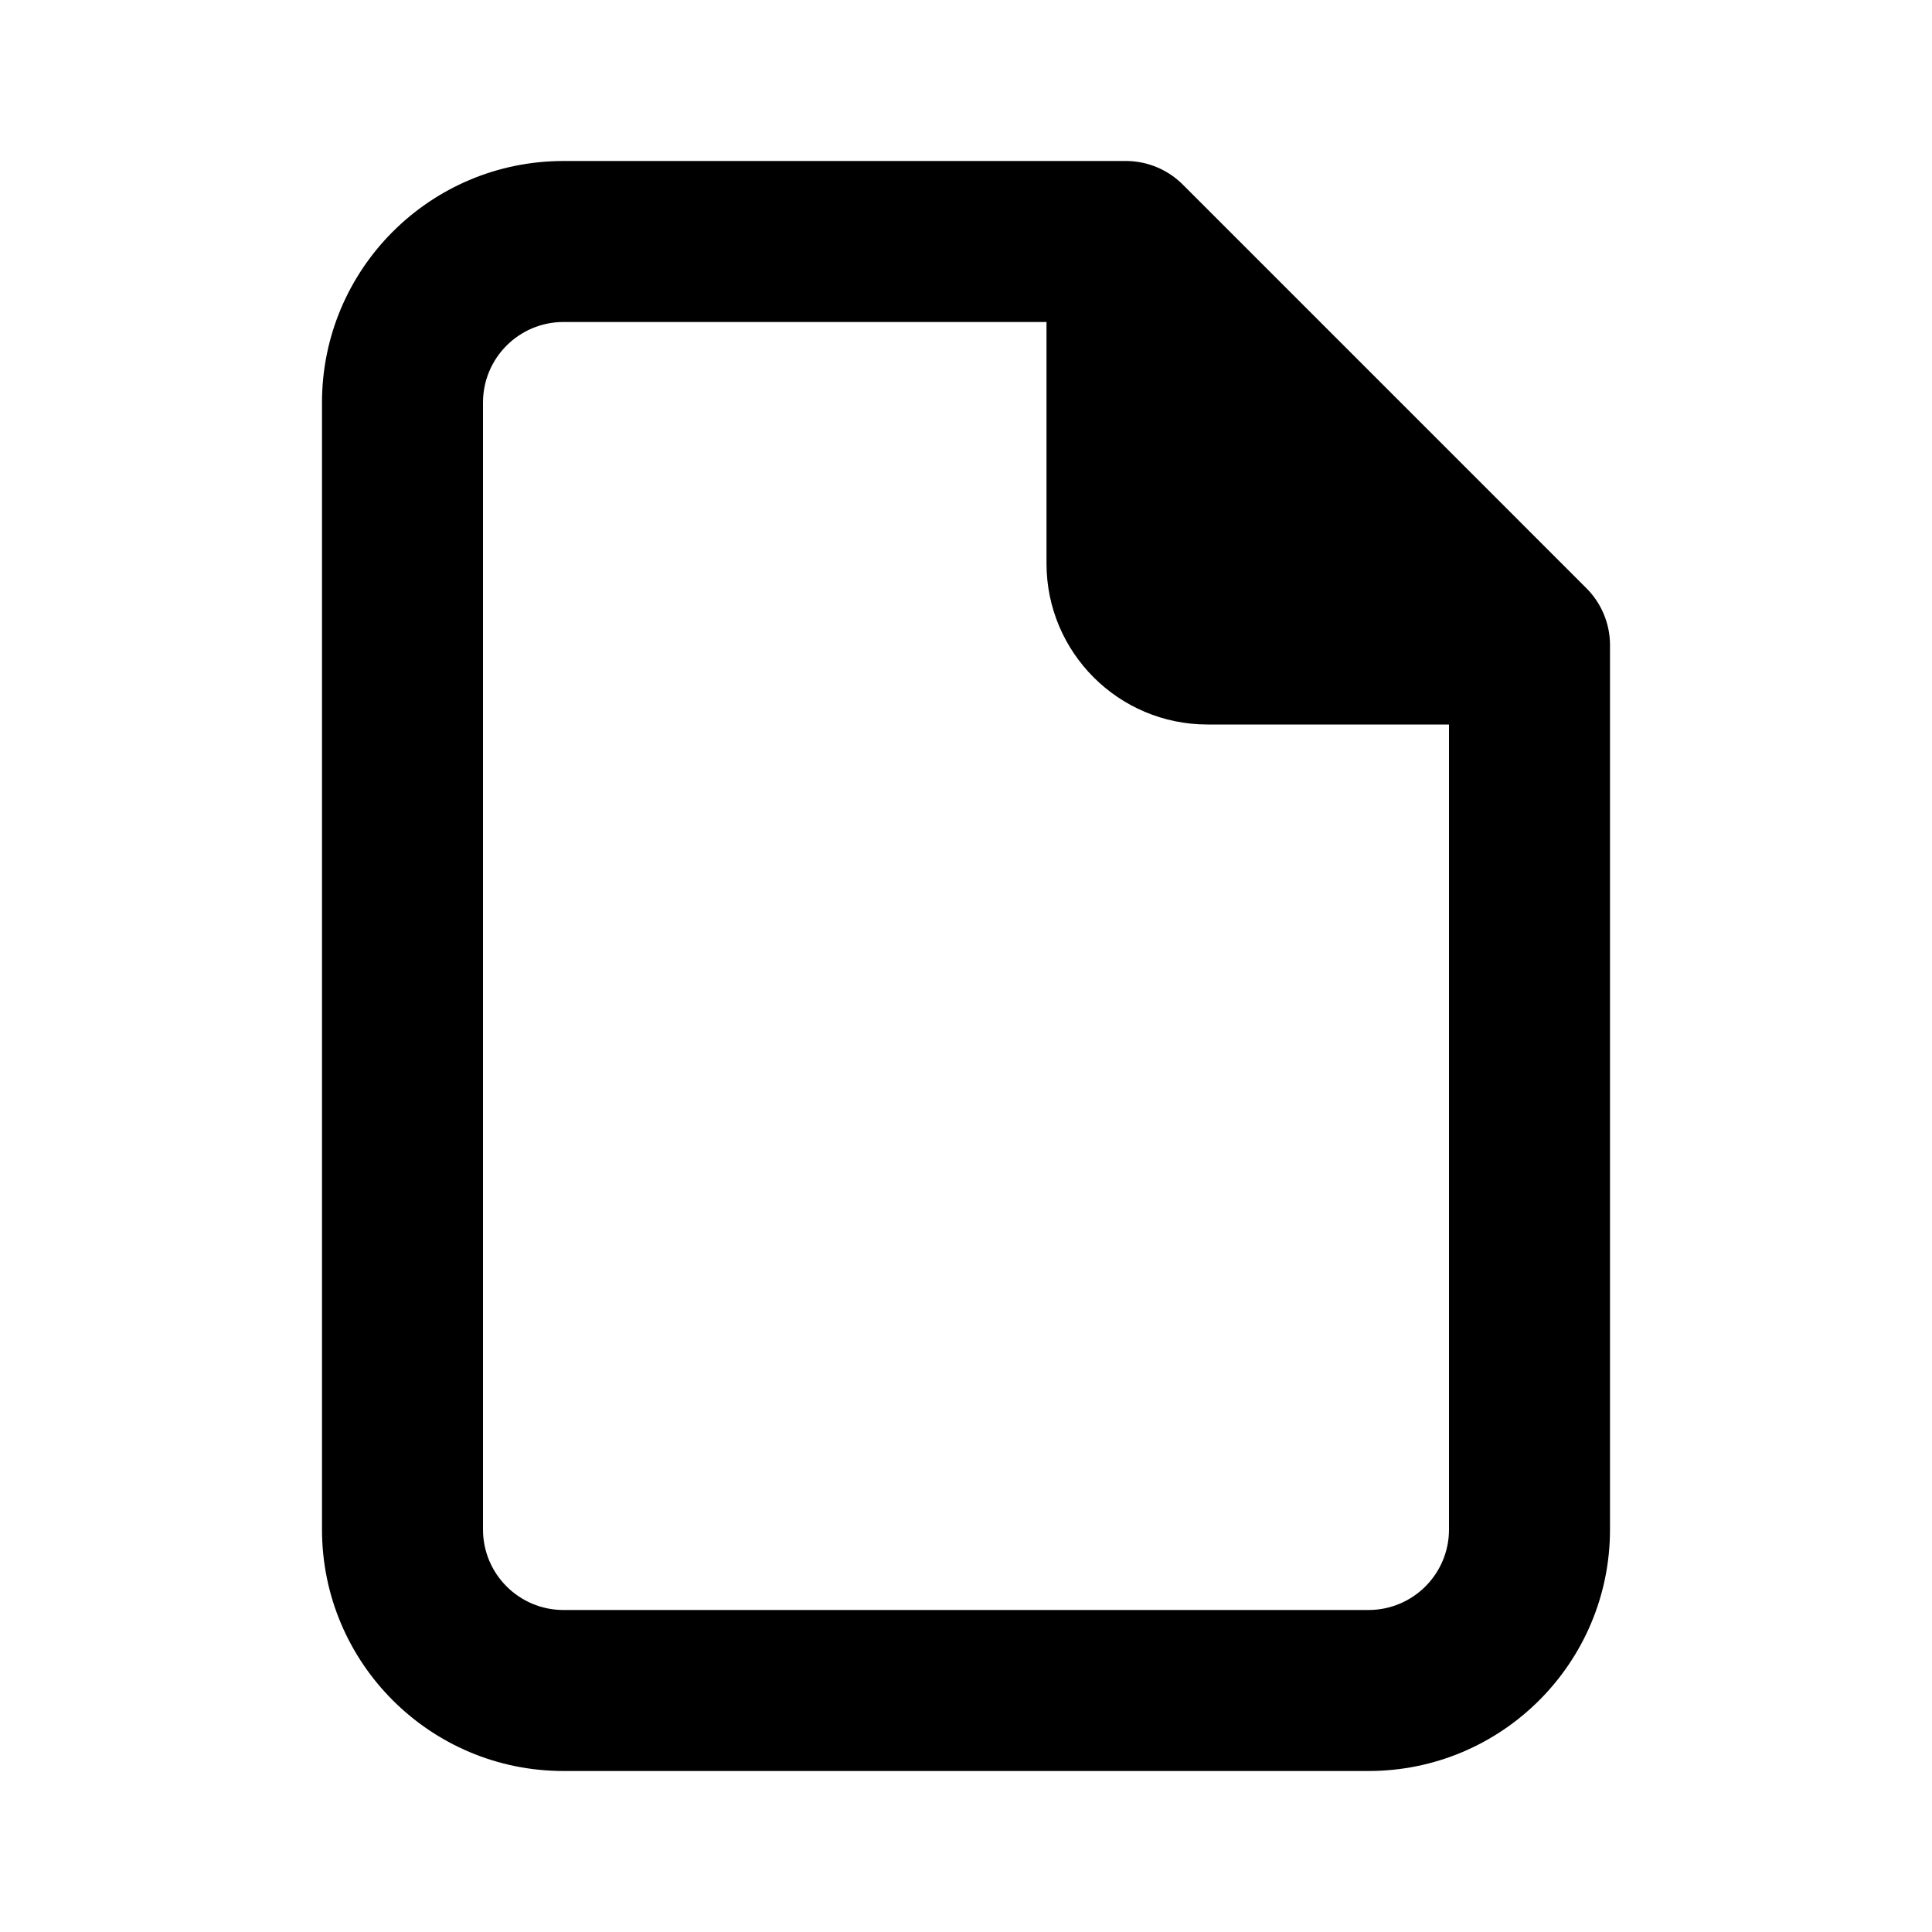
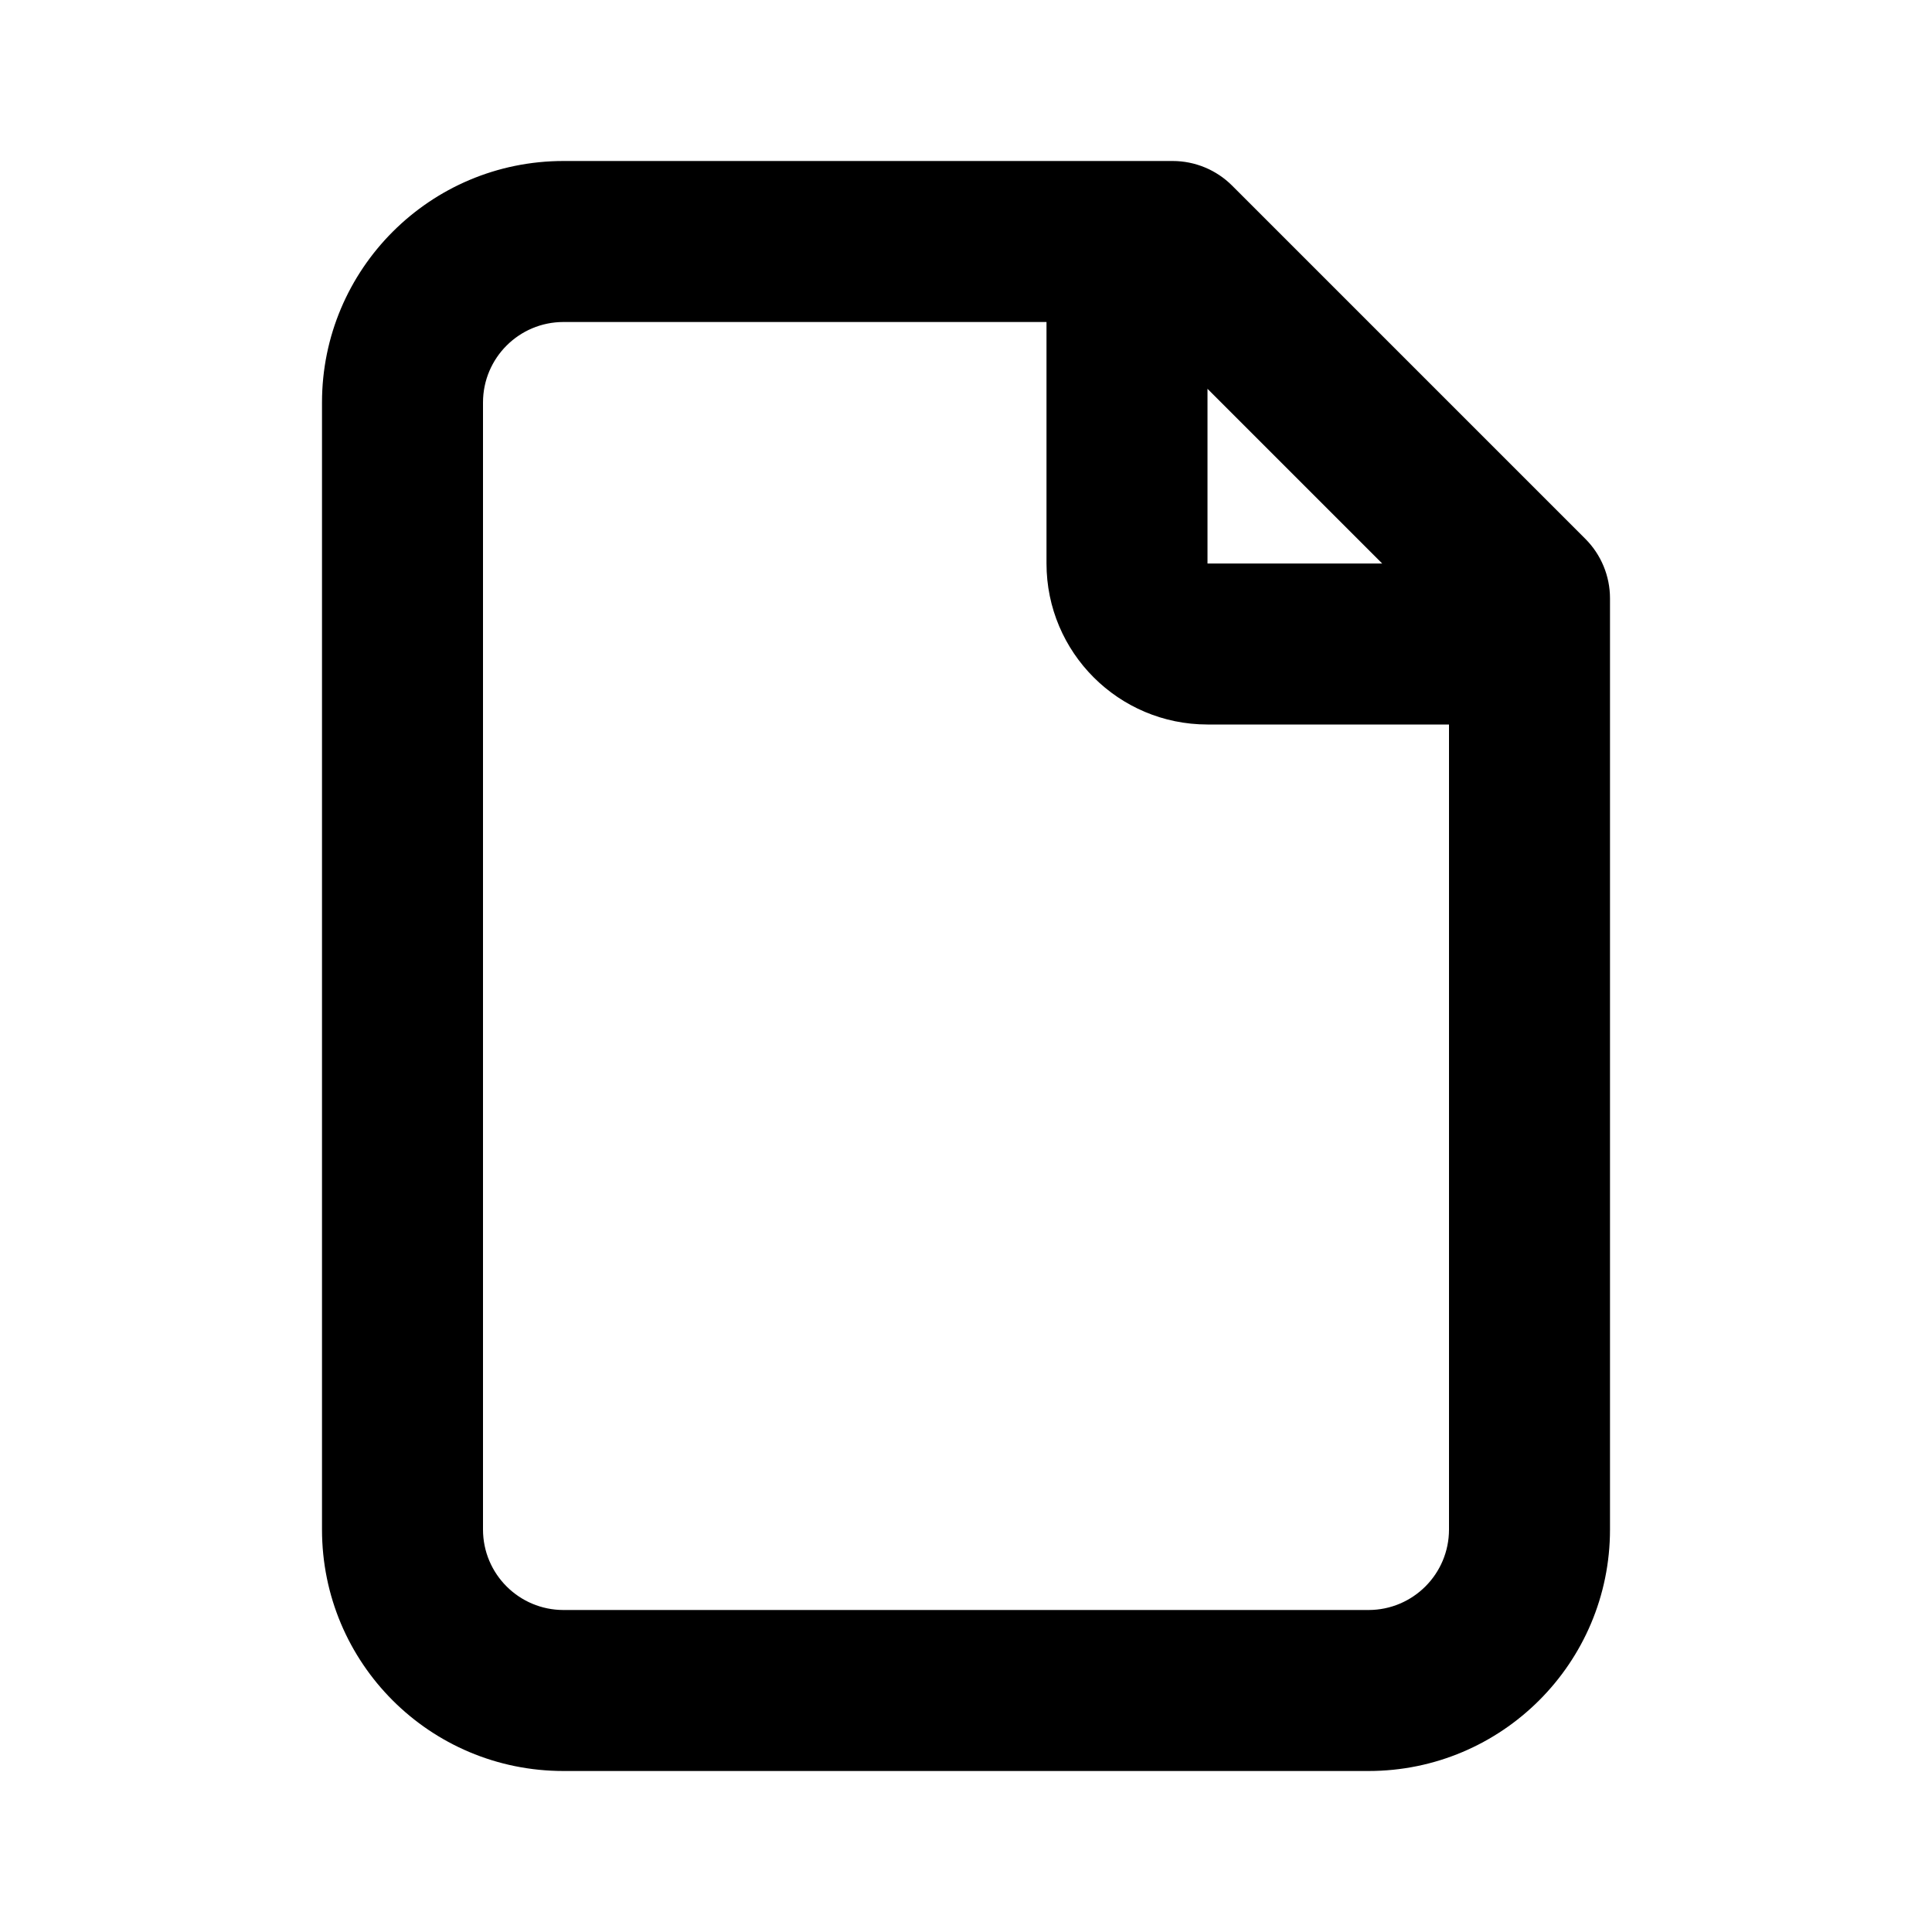
<svg xmlns="http://www.w3.org/2000/svg" viewBox="0 0 24 24">
-   <path fill="currentColor" d="M7 4a1 1 0 0 0-1 1v14a1 1 0 0 0 1 1h10a1 1 0 0 0 1-1V9h-3a2 2 0 0 1-2-2V4zm8 1.41L16.59 7H15zM4 5a3 3 0 0 1 3-3h7a1 1 0 0 1 .7.3l5 5a1 1 0 0 1 .3.7v11a3 3 0 0 1-3 3H7a3 3 0 0 1-3-3z" />
+   <path fill="currentColor" d="M14.567 2c.277 0 .543.11.739.306l4.388 4.388c.196.196.306.462.306.739V19a3 3 0 0 1-3 3H7c-1.66 0-3-1.34-3-3V5a3 3 0 0 1 3-3zM7 4a1 1 0 0 0-1 1v14a1 1 0 0 0 1 1h10a1 1 0 0 0 1-1V9h-3a2 2 0 0 1-2-2V4zm8 3h2.17L15 4.83z" />
</svg>
